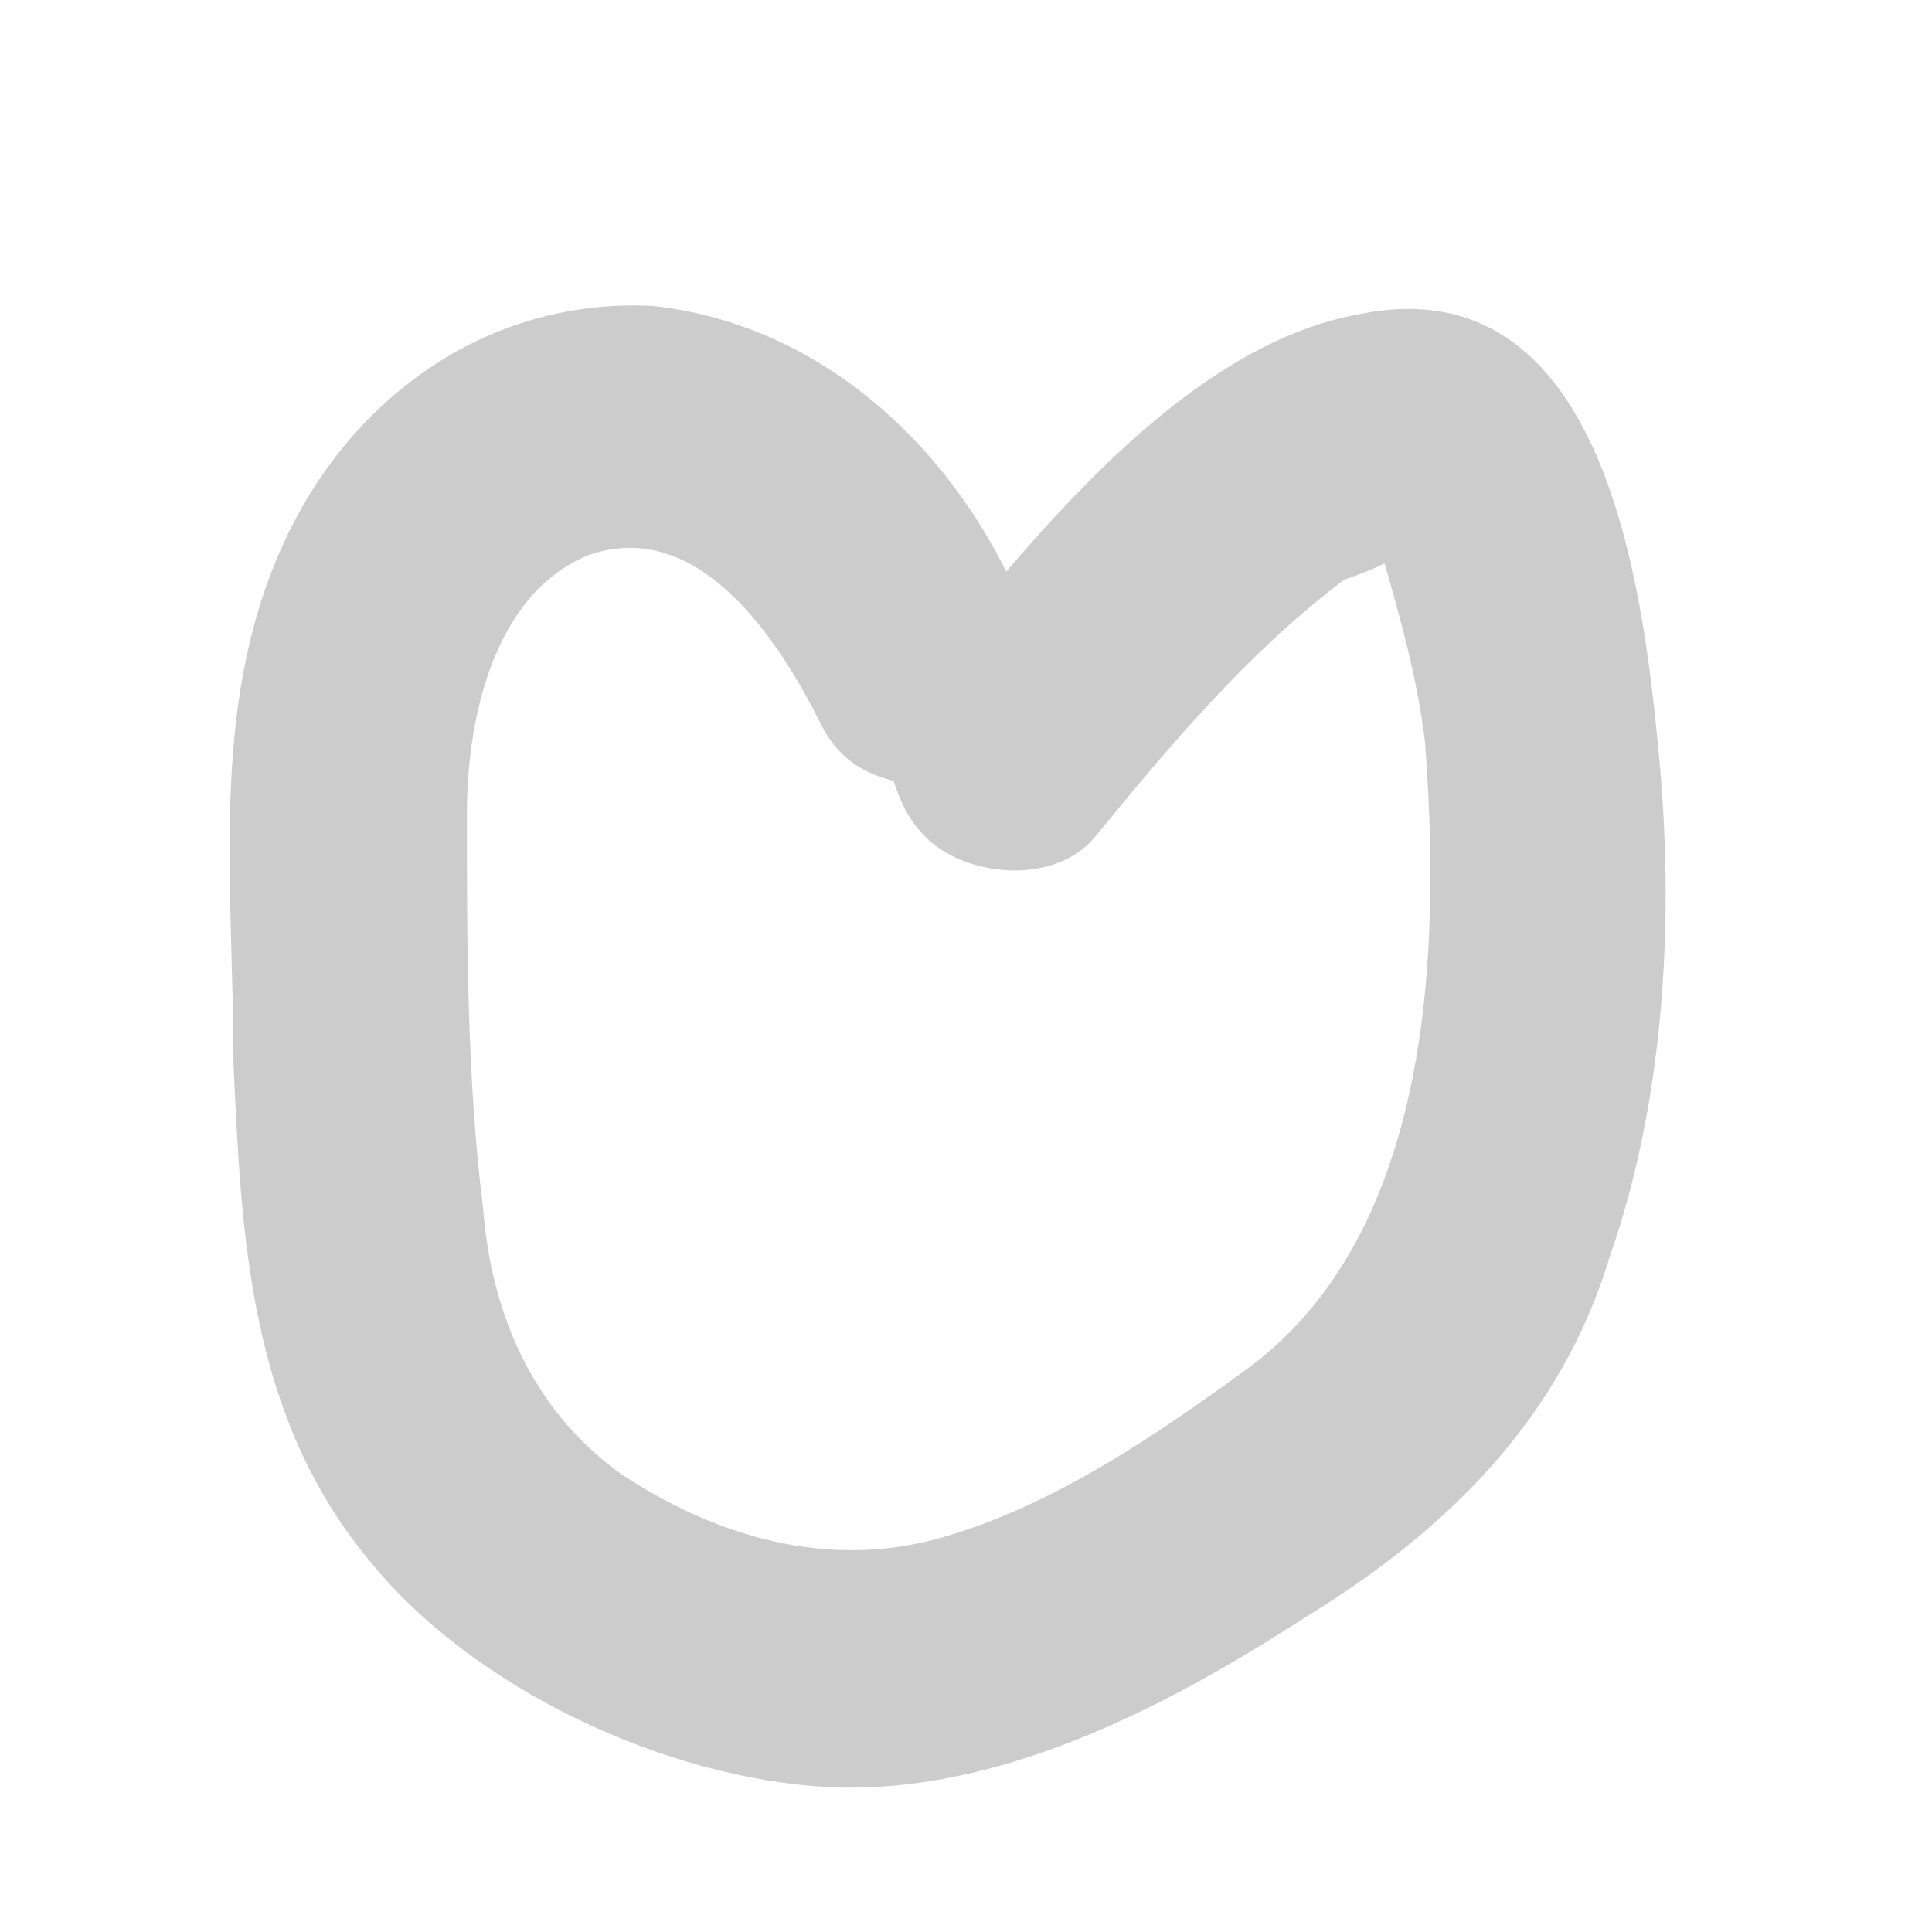
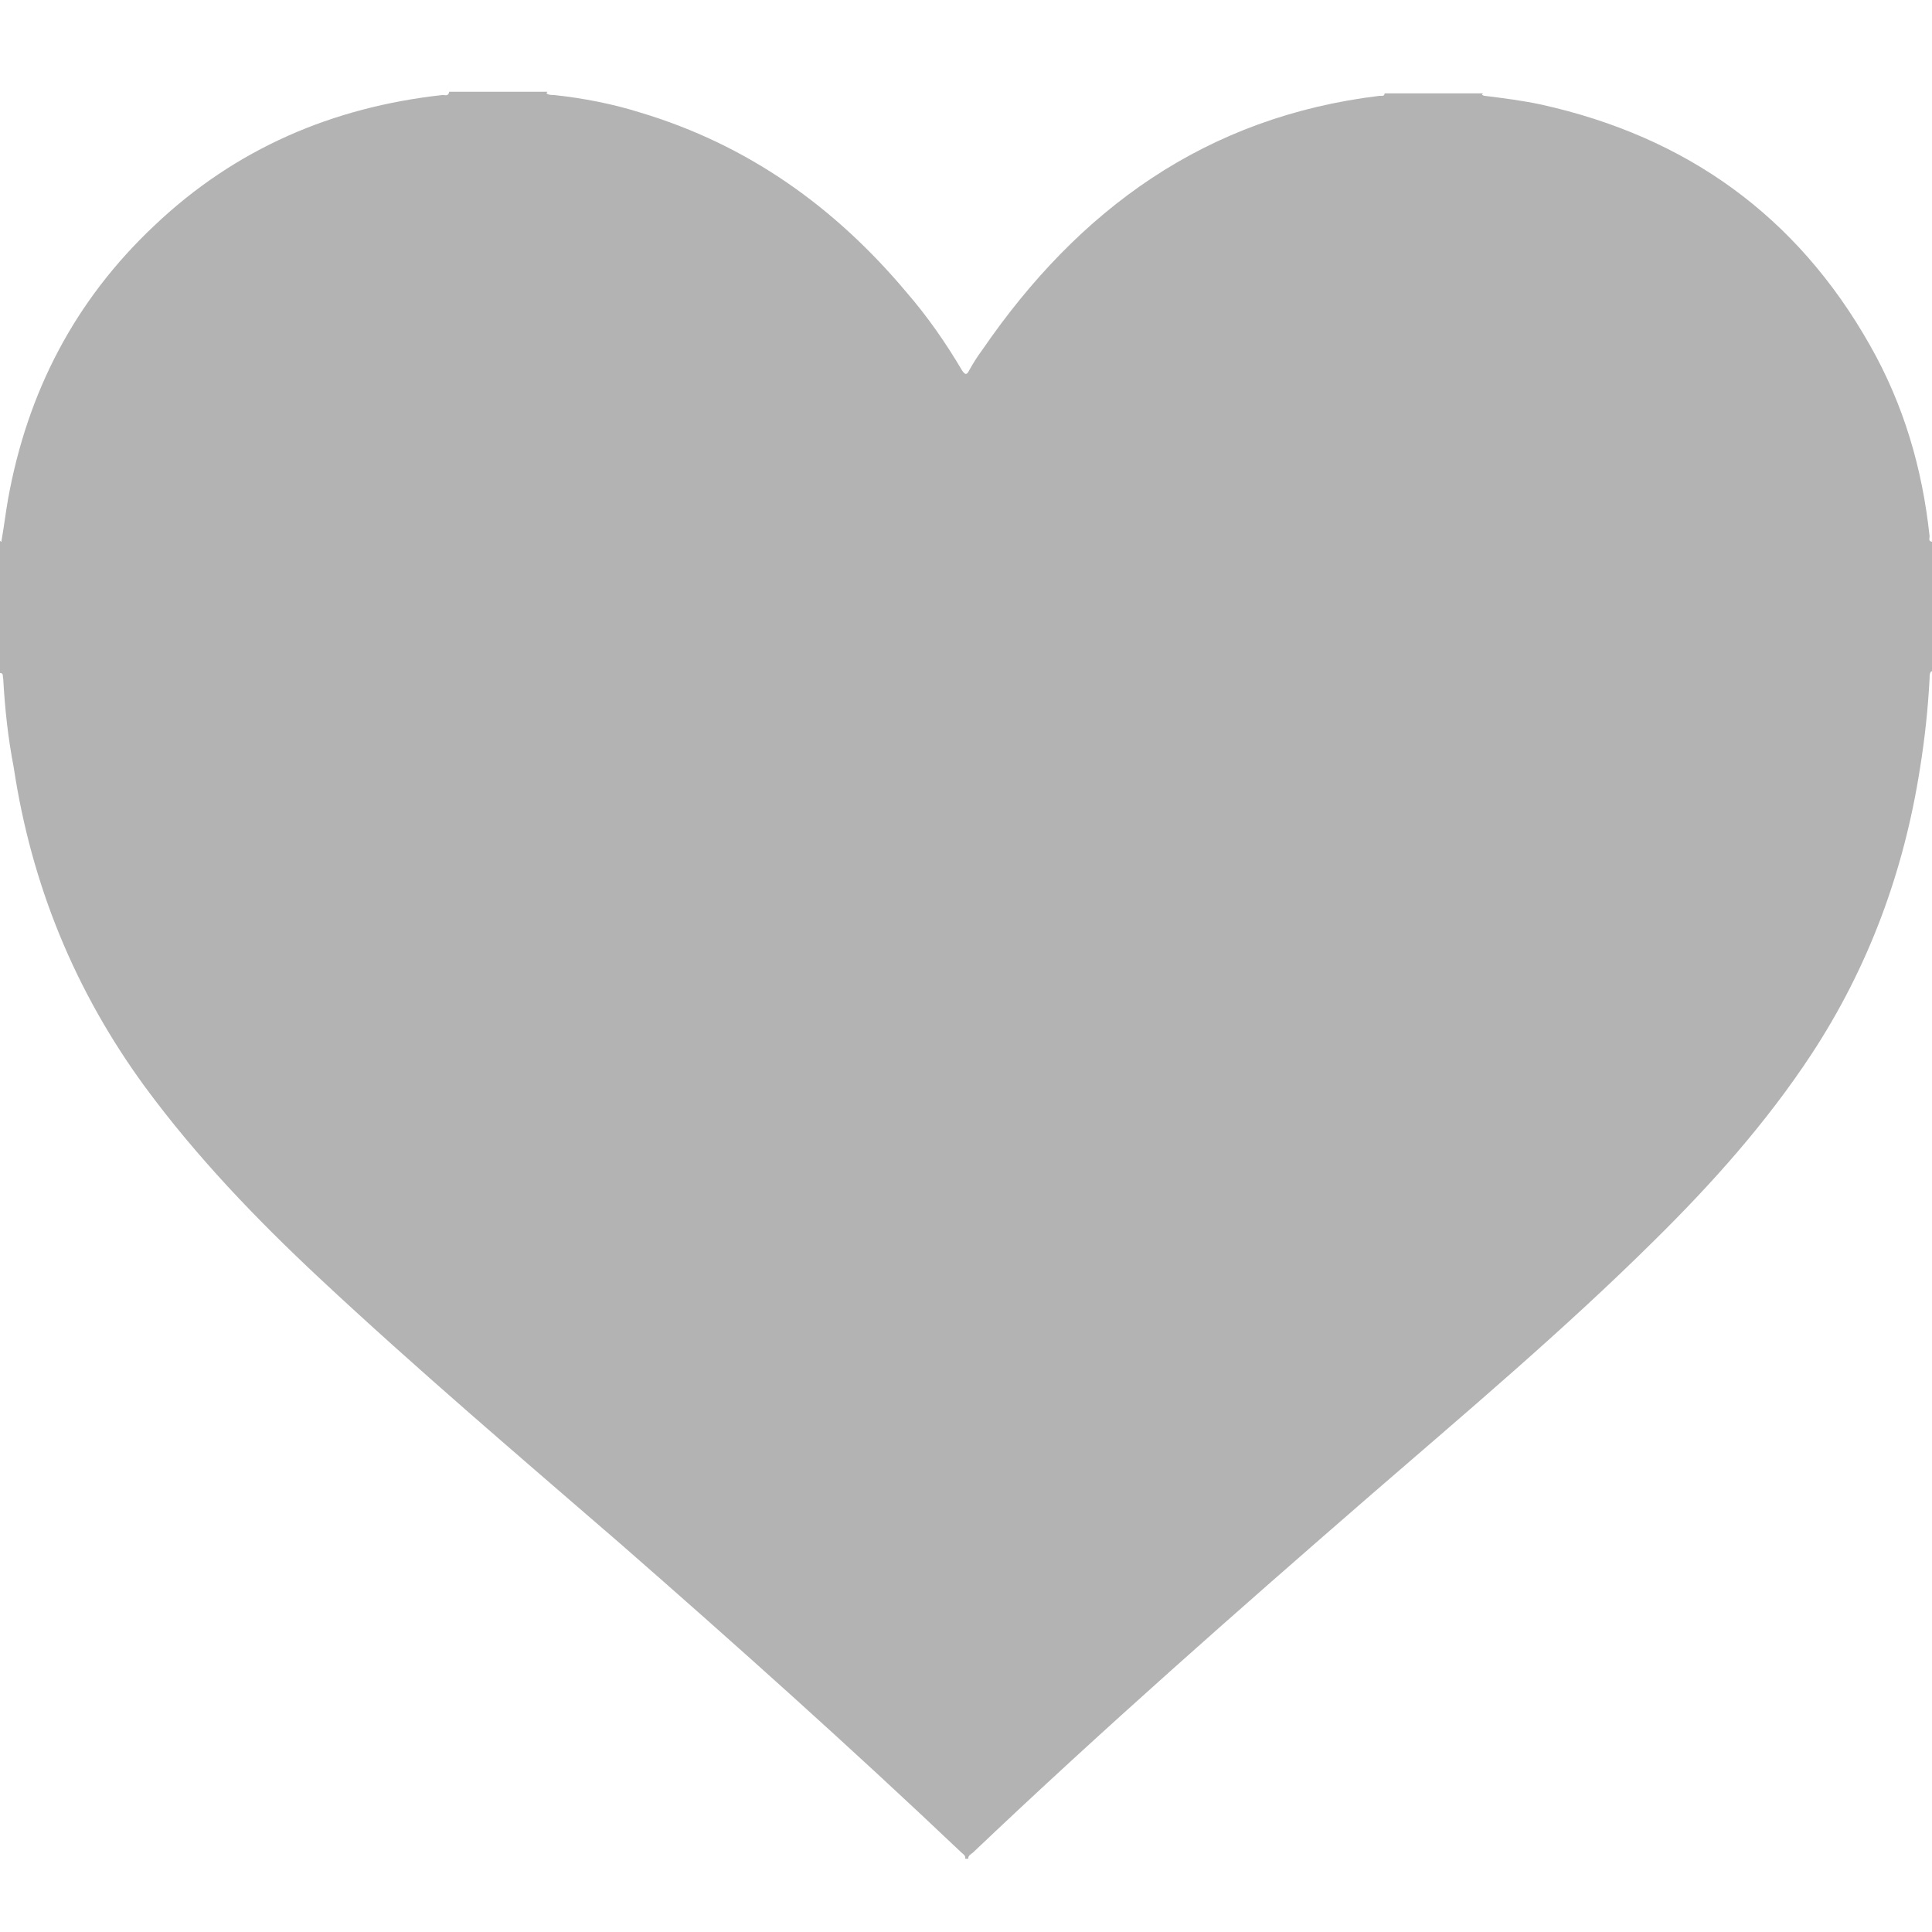
<svg xmlns="http://www.w3.org/2000/svg" version="1.1" id="Layer_1" x="0px" y="0px" viewBox="0 0 24 24" style="enable-background:new 0 0 24 24;" xml:space="preserve">
  <style type="text/css">
- 	.st0{fill:#CCCCCC;}
+ 	.st0{fill:#B3B3B3;}
</style>
-   <path class="st0" d="M20.6,9.3c-0.2-2.1-0.7-6-3.7-5.4c-1.7,0.3-3.2,1.8-4.4,3.2C11.6,5.3,10,4,8.1,3.8C6,3.7,4.3,5,3.5,6.8  c-0.9,2-0.6,4.2-0.6,6.4c0.1,2.2,0.2,4.4,1.7,6.2c1.3,1.6,3.7,2.7,5.7,2.8c2.1,0.1,4.2-1,5.9-2.1c1.8-1.1,3.2-2.5,3.8-4.5  C20.7,13.6,20.8,11.3,20.6,9.3z M17.4,6.8c0,0.1-0.1,0.1-0.1,0.1C17.4,6.9,17.4,6.8,17.4,6.8z M15.5,17c-1.1,0.8-2.4,1.7-3.8,2.1  c-1.4,0.4-2.8,0-4-0.8C6.6,17.5,6.1,16.3,6,15c-0.2-1.6-0.2-3.3-0.2-4.9c0-1.1,0.3-2.7,1.5-3.2C8.7,6.4,9.7,8,10.2,9  c0.2,0.4,0.5,0.6,0.9,0.7c0.1,0.3,0.2,0.5,0.4,0.7c0.5,0.5,1.6,0.6,2.1,0c0.9-1.1,1.9-2.3,3.1-3.2c0,0,0.3-0.1,0.5-0.2  c0.2,0.7,0.4,1.4,0.5,2.2C17.9,11.8,17.8,15.3,15.5,17z" />
+   <g>
+     <path class="st0" d="M0,8.36c0-0.55,0-1.09,0-1.64c0.01,0,0.01,0.01,0.01,0.01c0.01,0,0.01-0.01,0.01-0.02   C0.05,6.54,0.07,6.37,0.1,6.2c0.24-1.33,0.83-2.47,1.82-3.4C2.92,1.85,4.13,1.33,5.5,1.18c0.03,0,0.07,0.02,0.08-0.04   c0.41,0,0.81,0,1.22,0c0,0,0,0.01-0.01,0.01c0,0,0,0.01,0,0.01c0.02,0.02,0.06,0.02,0.09,0.02c0.37,0.04,0.73,0.11,1.08,0.22   c1.33,0.4,2.41,1.17,3.3,2.23c0.26,0.3,0.49,0.63,0.69,0.97c0.04,0.06,0.06,0.06,0.09,0c0.05-0.09,0.1-0.17,0.16-0.25   c1.2-1.75,2.78-2.9,4.94-3.16c0.02,0,0.06,0.01,0.06-0.03c0.41,0,0.81,0,1.22,0c0,0.01-0.01,0.01-0.01,0.02   c0.01,0,0.02,0.01,0.03,0.01c0.24,0.03,0.48,0.06,0.71,0.11c1.8,0.4,3.17,1.38,4.08,2.99c0.42,0.74,0.65,1.53,0.74,2.37   c0,0.03-0.02,0.07,0.04,0.07c0,0.54,0,1.08,0,1.62c0,0-0.01,0-0.01-0.01c0,0-0.01,0-0.01,0c-0.02,0.02-0.02,0.06-0.02,0.09   c-0.02,0.38-0.06,0.75-0.12,1.12c-0.2,1.28-0.64,2.47-1.35,3.55c-0.56,0.85-1.23,1.6-1.95,2.31c-1.12,1.11-2.33,2.13-3.52,3.16   c-1.67,1.45-3.33,2.91-4.94,4.44c-0.02,0.02-0.07,0.04-0.06,0.08c-0.01,0-0.03,0-0.04,0c0.01-0.04-0.03-0.06-0.05-0.08   c-1.38-1.31-2.8-2.58-4.23-3.83c-1.26-1.09-2.53-2.17-3.75-3.31c-0.78-0.73-1.52-1.5-2.16-2.37c-0.87-1.19-1.41-2.51-1.63-3.97   C0.1,9.17,0.06,8.8,0.04,8.43C0.03,8.41,0.05,8.36,0,8.36z" />
+   </g>
</svg>
